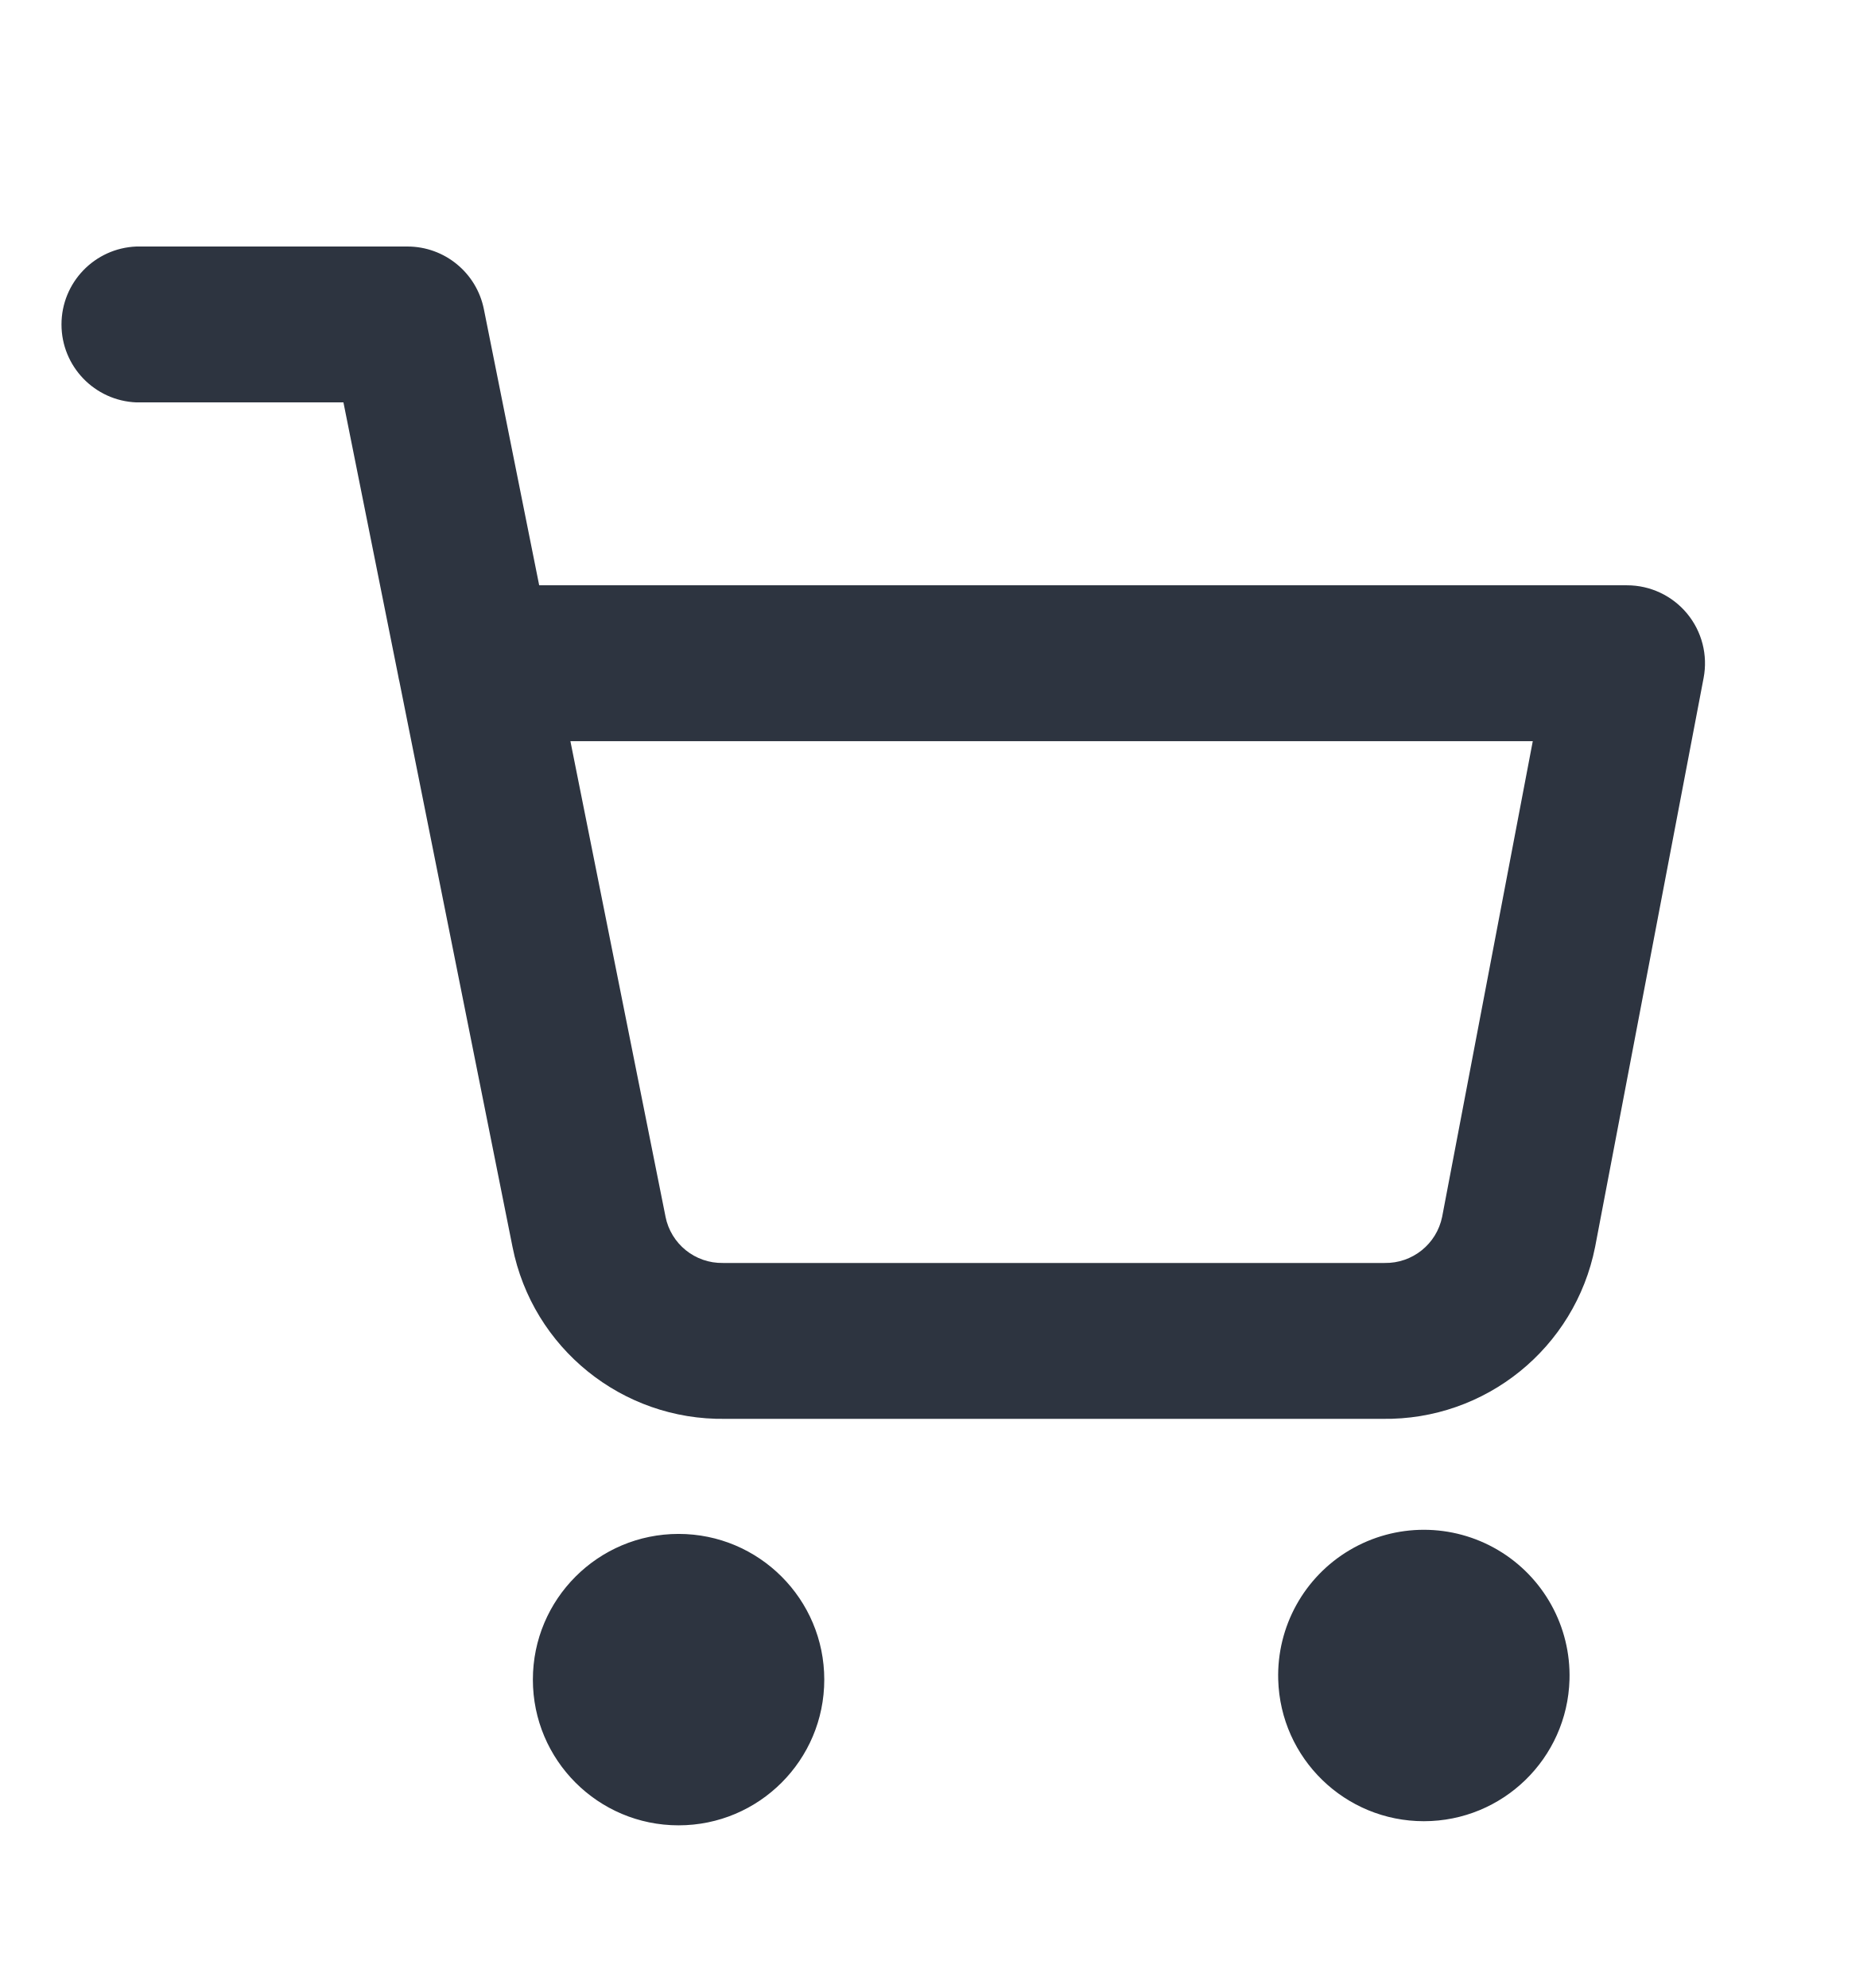
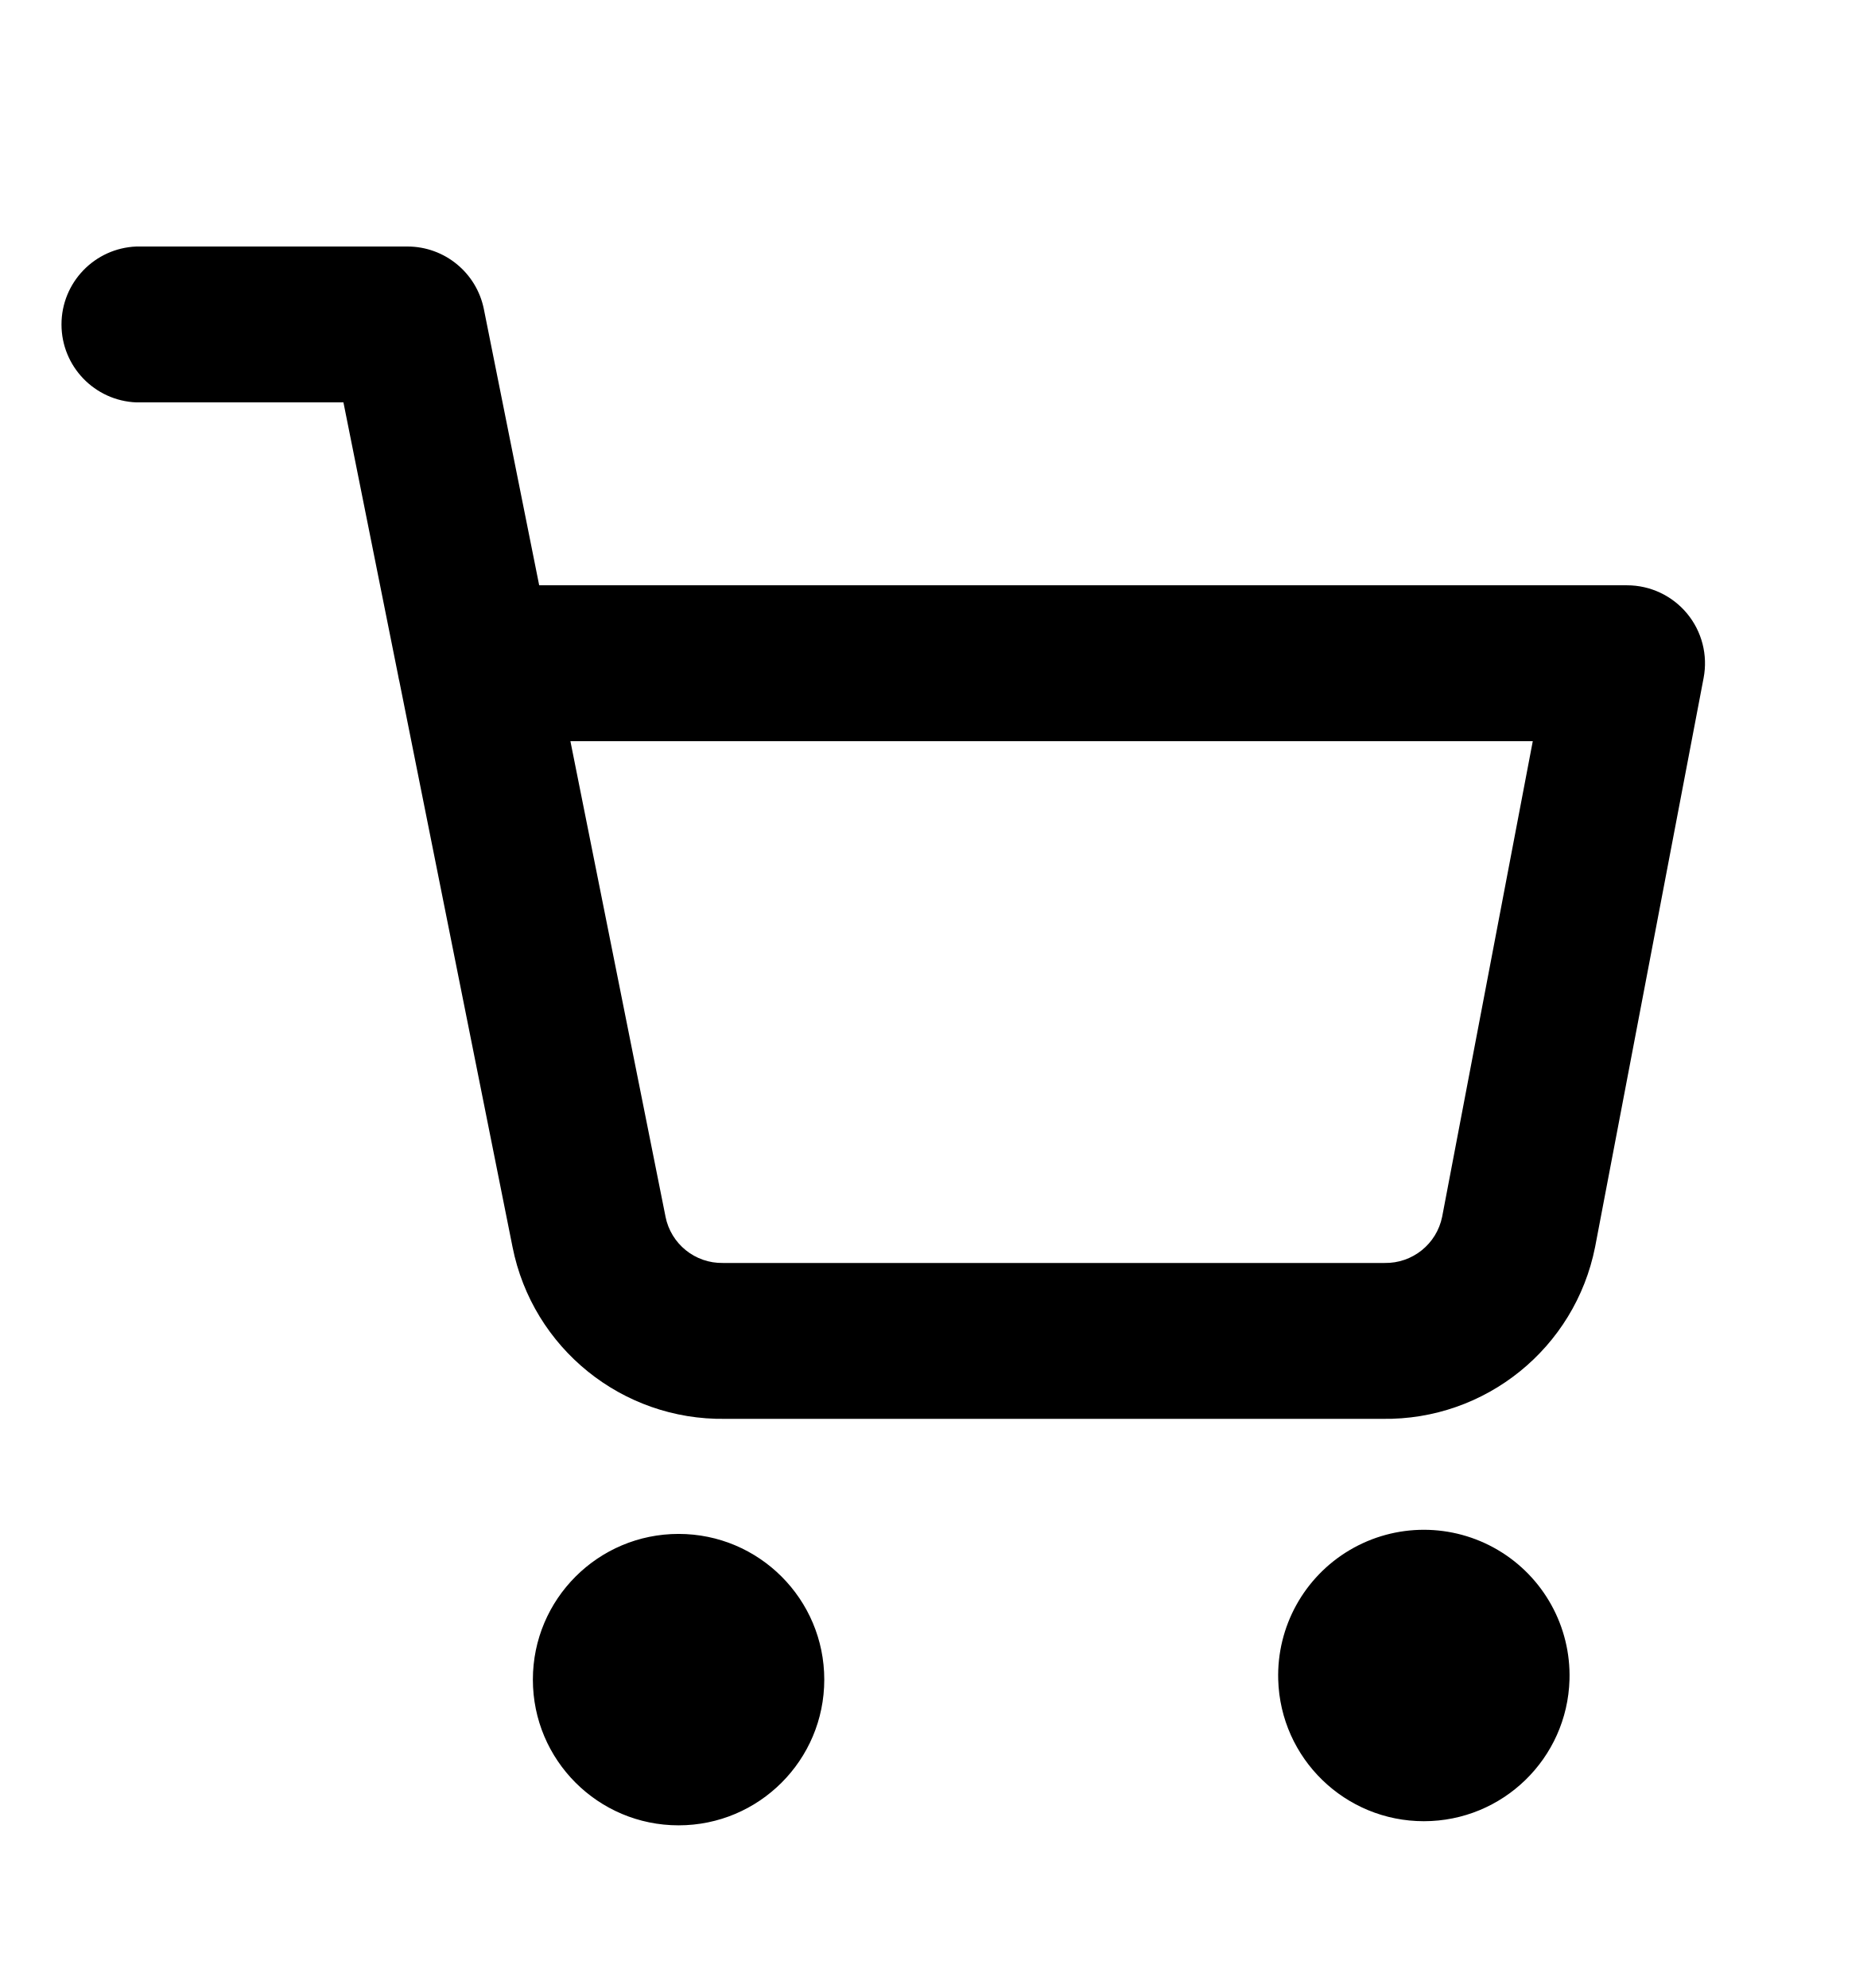
- <svg xmlns="http://www.w3.org/2000/svg" width="16" height="17" fill="none">
-   <path fill-rule="evenodd" clip-rule="evenodd" d="M1.167 2.108a.667.667 0 0 0 0 1.333h1.77l.468 2.336a.664.664 0 0 0 .011.053l.967 4.833a1.826 1.826 0 0 0 1.819 1.47h5.62a1.826 1.826 0 0 0 1.819-1.47l.001-.005.927-4.861a.667.667 0 0 0-.655-.792H4.611l-.473-2.361a.667.667 0 0 0-.654-.536H1.167Zm4.524 8.294-.813-4.064h8.23l-.775 4.067a.493.493 0 0 1-.492.395H6.183a.492.492 0 0 1-.492-.397Zm-1.134 3.961a1.246 1.246 0 1 1 2.492 0 1.246 1.246 0 0 1-2.492 0Zm6.374 0a1.246 1.246 0 1 1 2.491 0 1.246 1.246 0 0 1-2.491 0Z" fill="#2D3440" />
+ <svg xmlns="http://www.w3.org/2000/svg" width="16" height="17">
+   <path fill-rule="evenodd" clip-rule="evenodd" d="M1.167 2.108a.667.667 0 0 0 0 1.333h1.77l.468 2.336a.664.664 0 0 0 .011.053l.967 4.833a1.826 1.826 0 0 0 1.819 1.47h5.62a1.826 1.826 0 0 0 1.819-1.47l.001-.005.927-4.861a.667.667 0 0 0-.655-.792H4.611l-.473-2.361a.667.667 0 0 0-.654-.536H1.167Zm4.524 8.294-.813-4.064h8.23l-.775 4.067a.493.493 0 0 1-.492.395H6.183a.492.492 0 0 1-.492-.397Zm-1.134 3.961a1.246 1.246 0 1 1 2.492 0 1.246 1.246 0 0 1-2.492 0Zm6.374 0a1.246 1.246 0 1 1 2.491 0 1.246 1.246 0 0 1-2.491 0Z" />
</svg>
